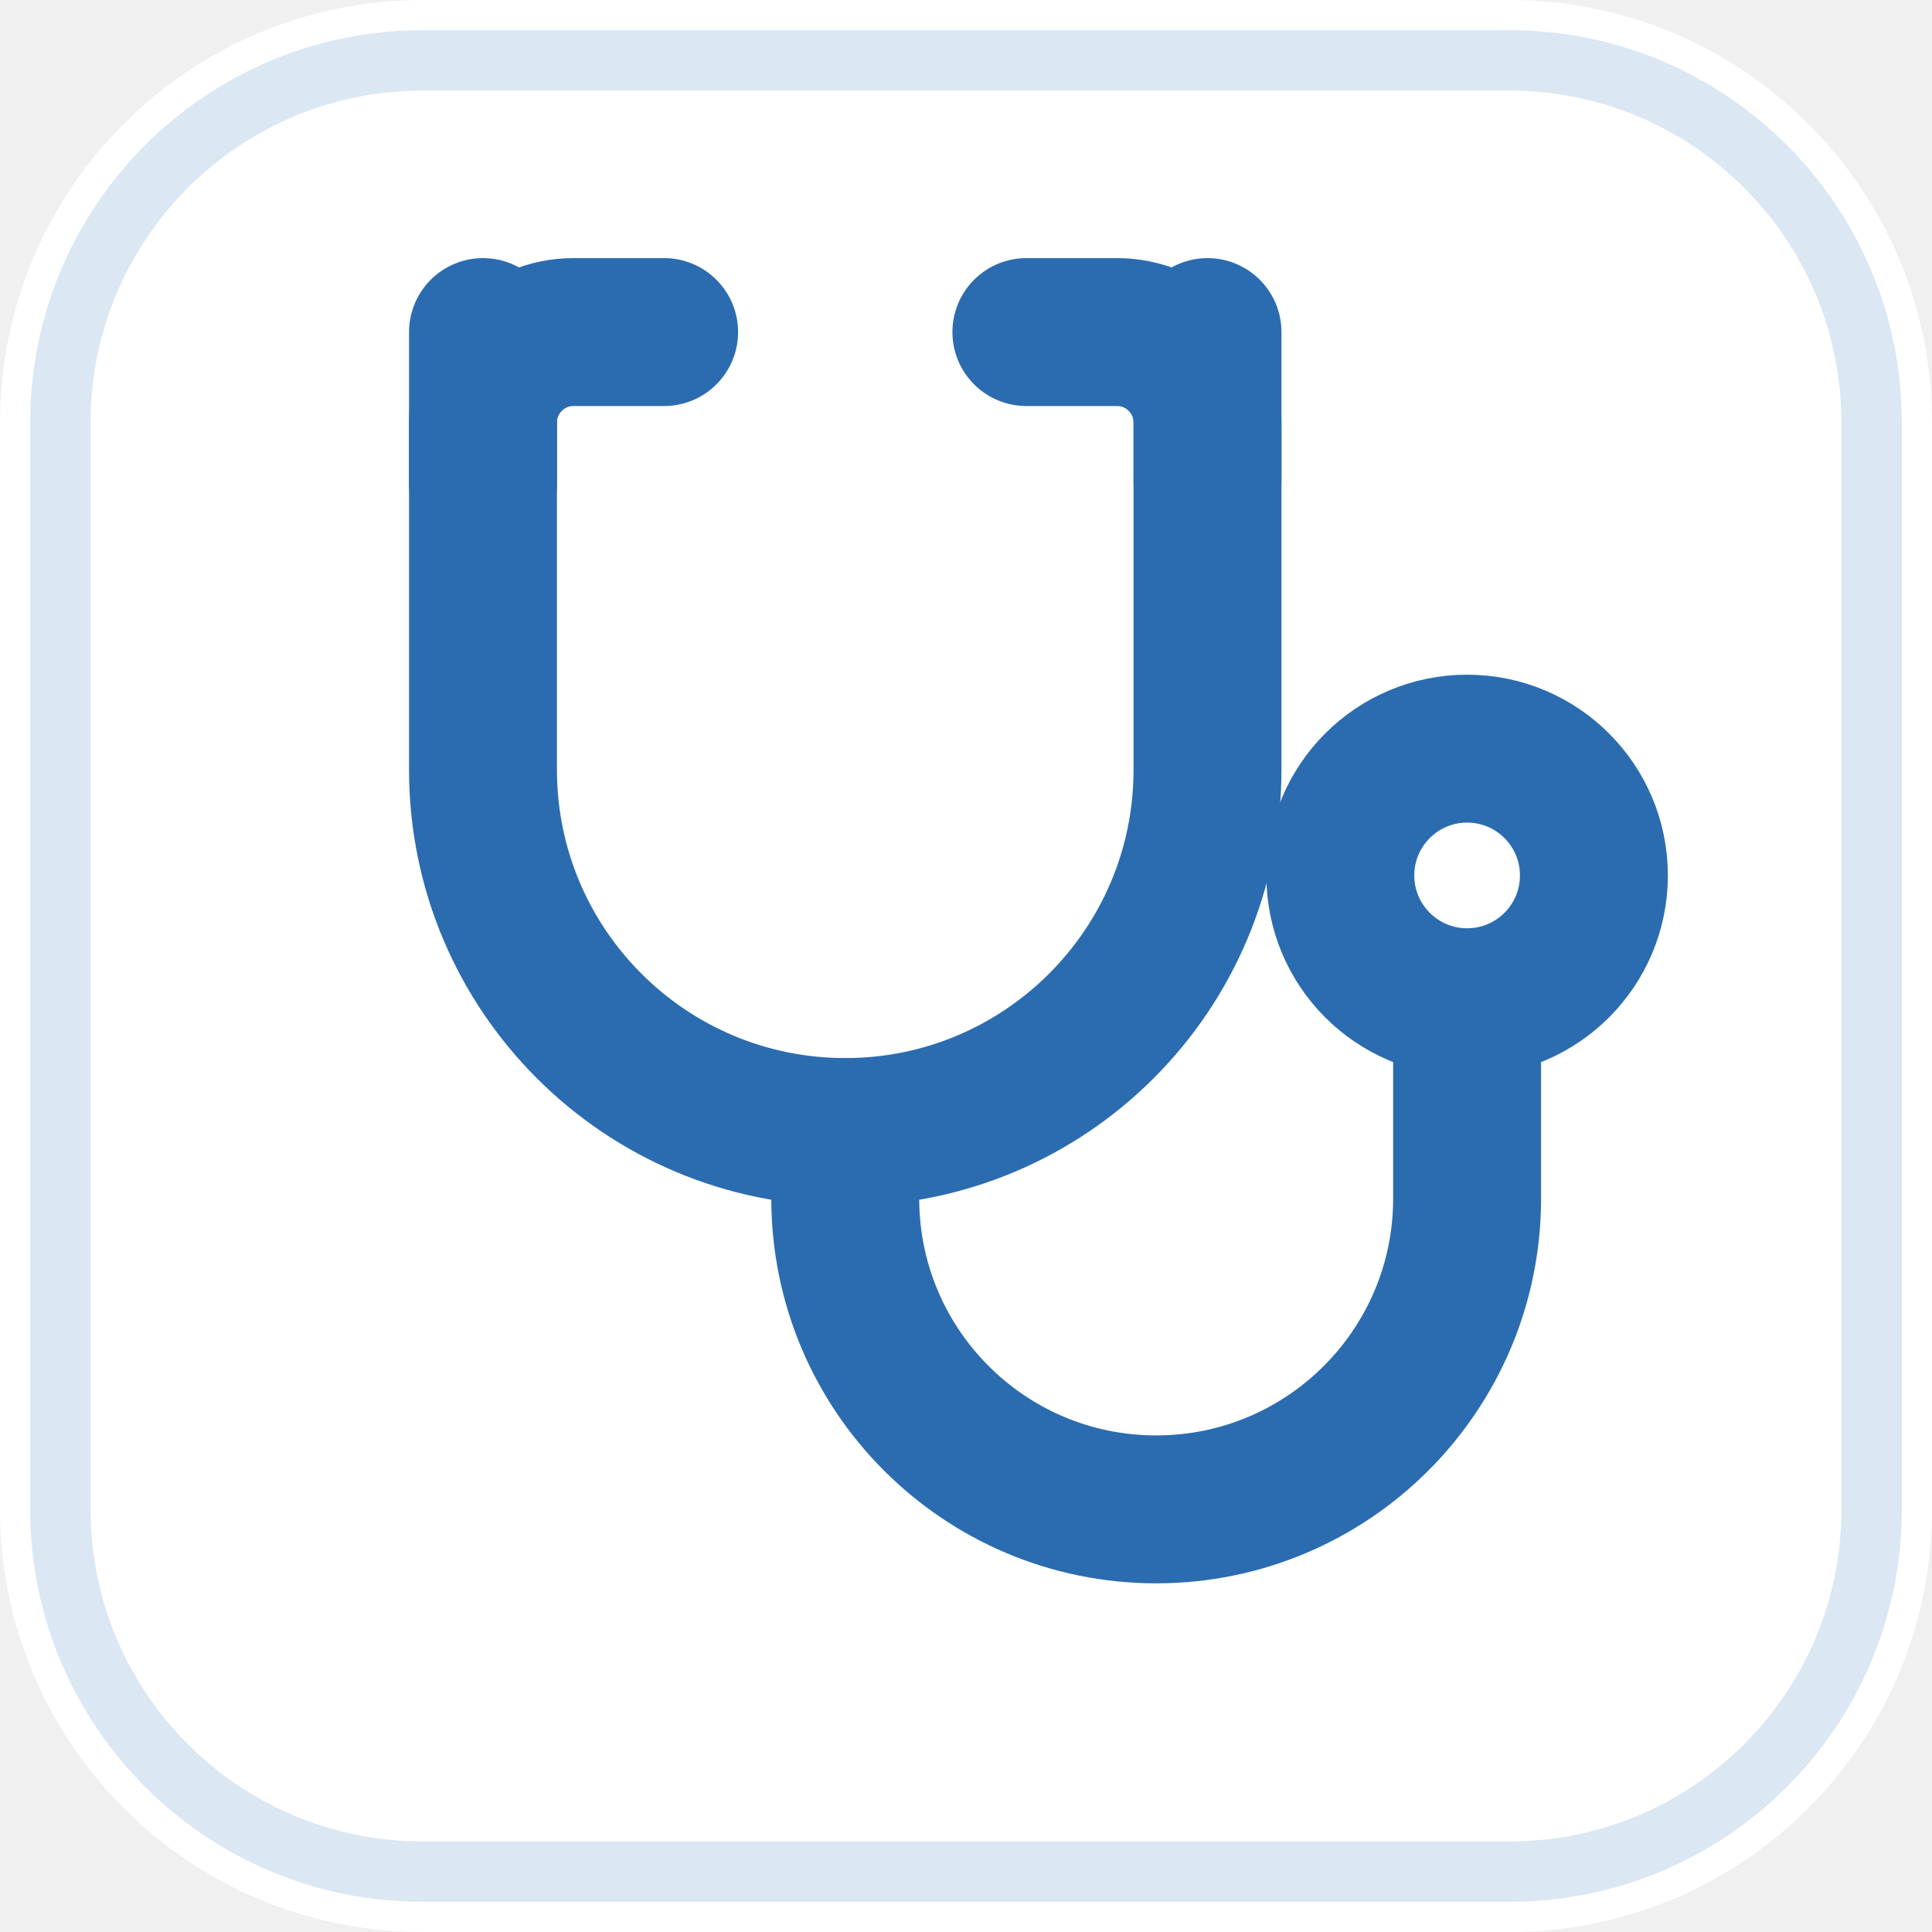
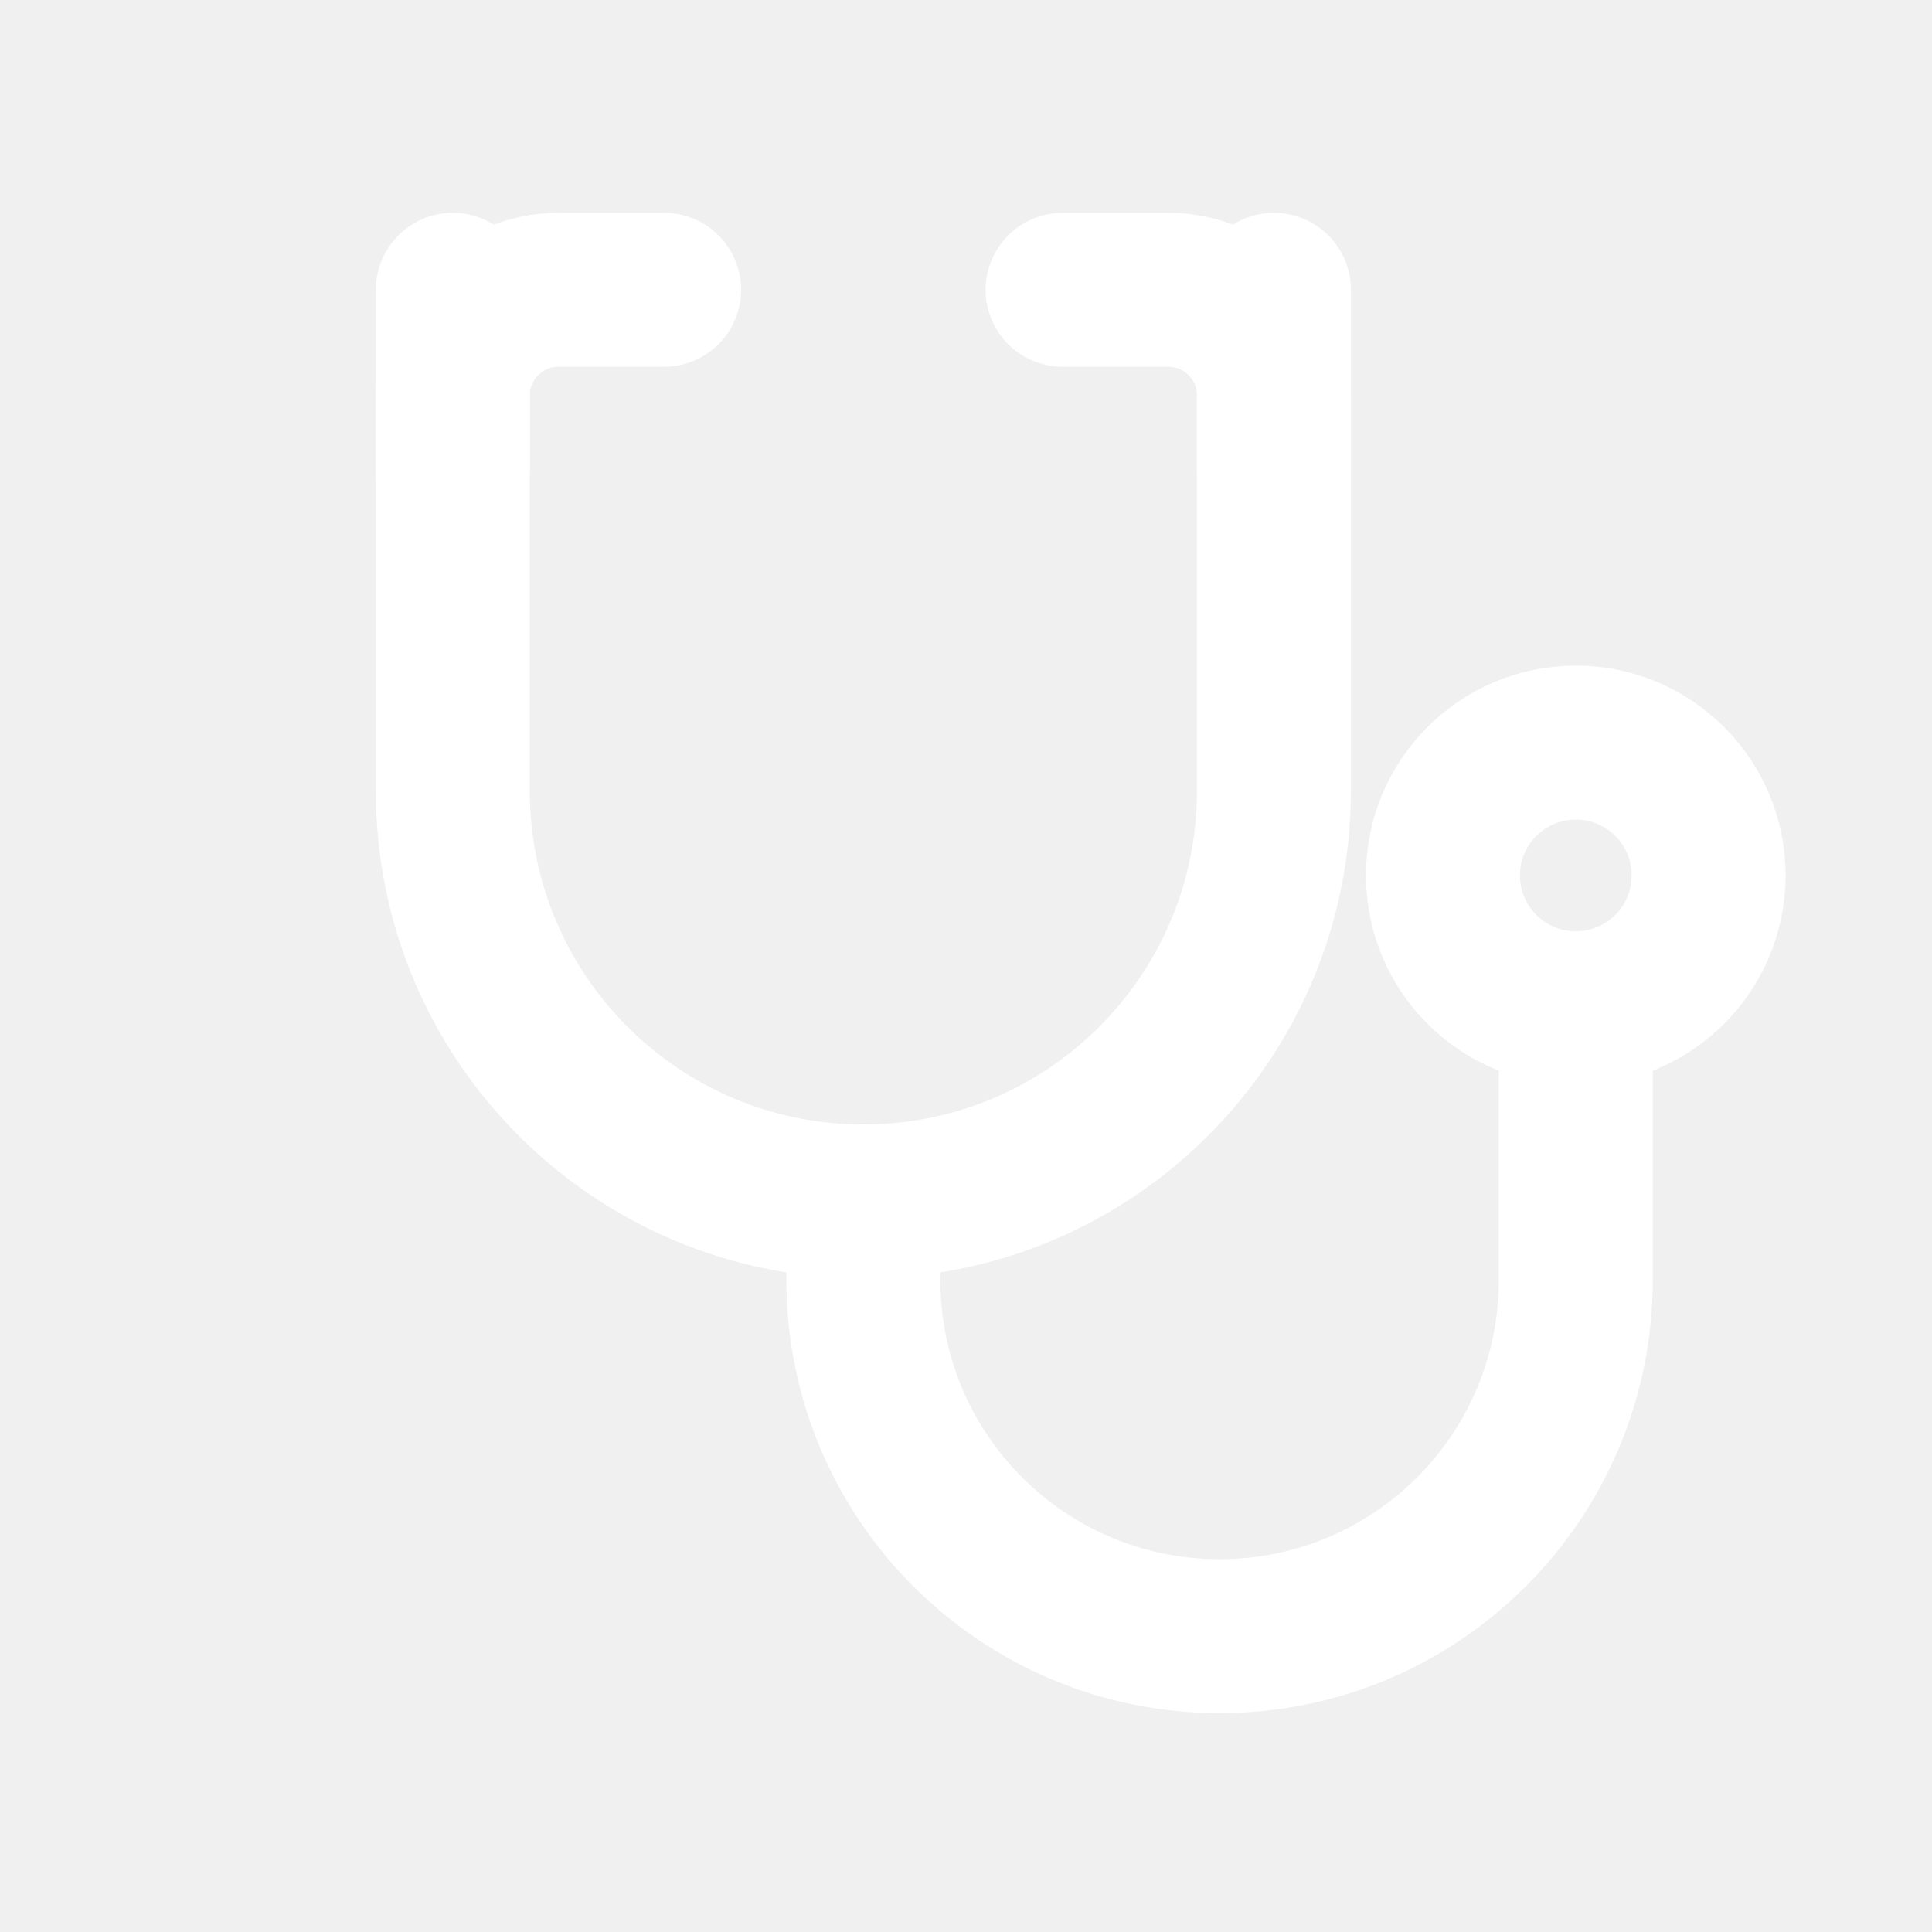
<svg xmlns="http://www.w3.org/2000/svg" viewBox="0 0 32 32">
-   <rect width="32" height="32" rx="7" fill="#ffffff" />
-   <rect x="1" y="1" width="30" height="30" rx="6" fill="none" stroke="#dbe7f3" stroke-width="1" />
-   <g fill="none" stroke="#2b6cb0" stroke-linecap="round" stroke-linejoin="round" stroke-width="2.45">
-     <path d="M8 5.5v7.25a6 6 0 0 0 12 0V5.5" />
-     <path d="M11 5.5H9.5A1.5 1.5 0 0 0 8 7v1" />
-     <path d="M17 5.5h1.5A1.5 1.5 0 0 1 20 7v1" />
-     <path d="M14 18.75v1.1a5.15 5.15 0 0 0 10.3 0v-3.1" />
-     <circle cx="24.3" cy="14.5" r="2.1" />
+   <g fill="none" stroke="#ffffff" stroke-linecap="round" stroke-linejoin="round" stroke-width="2.55">
+     <path d="M7.5 4.8v8.3a6.8 6.8 0 0 0 13.6 0V4.8" />
+     <path d="M11 4.8H9.25A1.75 1.75 0 0 0 7.5 6.55v1.25" />
+     <path d="M17.6 4.8h1.75a1.75 1.75 0 0 1 1.75 1.75v1.25" />
+     <path d="M14.3 19.9v1.3a5.9 5.9 0 0 0 11.8 0v-4.15" />
+     <circle cx="26.1" cy="14.5" r="2.2" />
  </g>
</svg>
